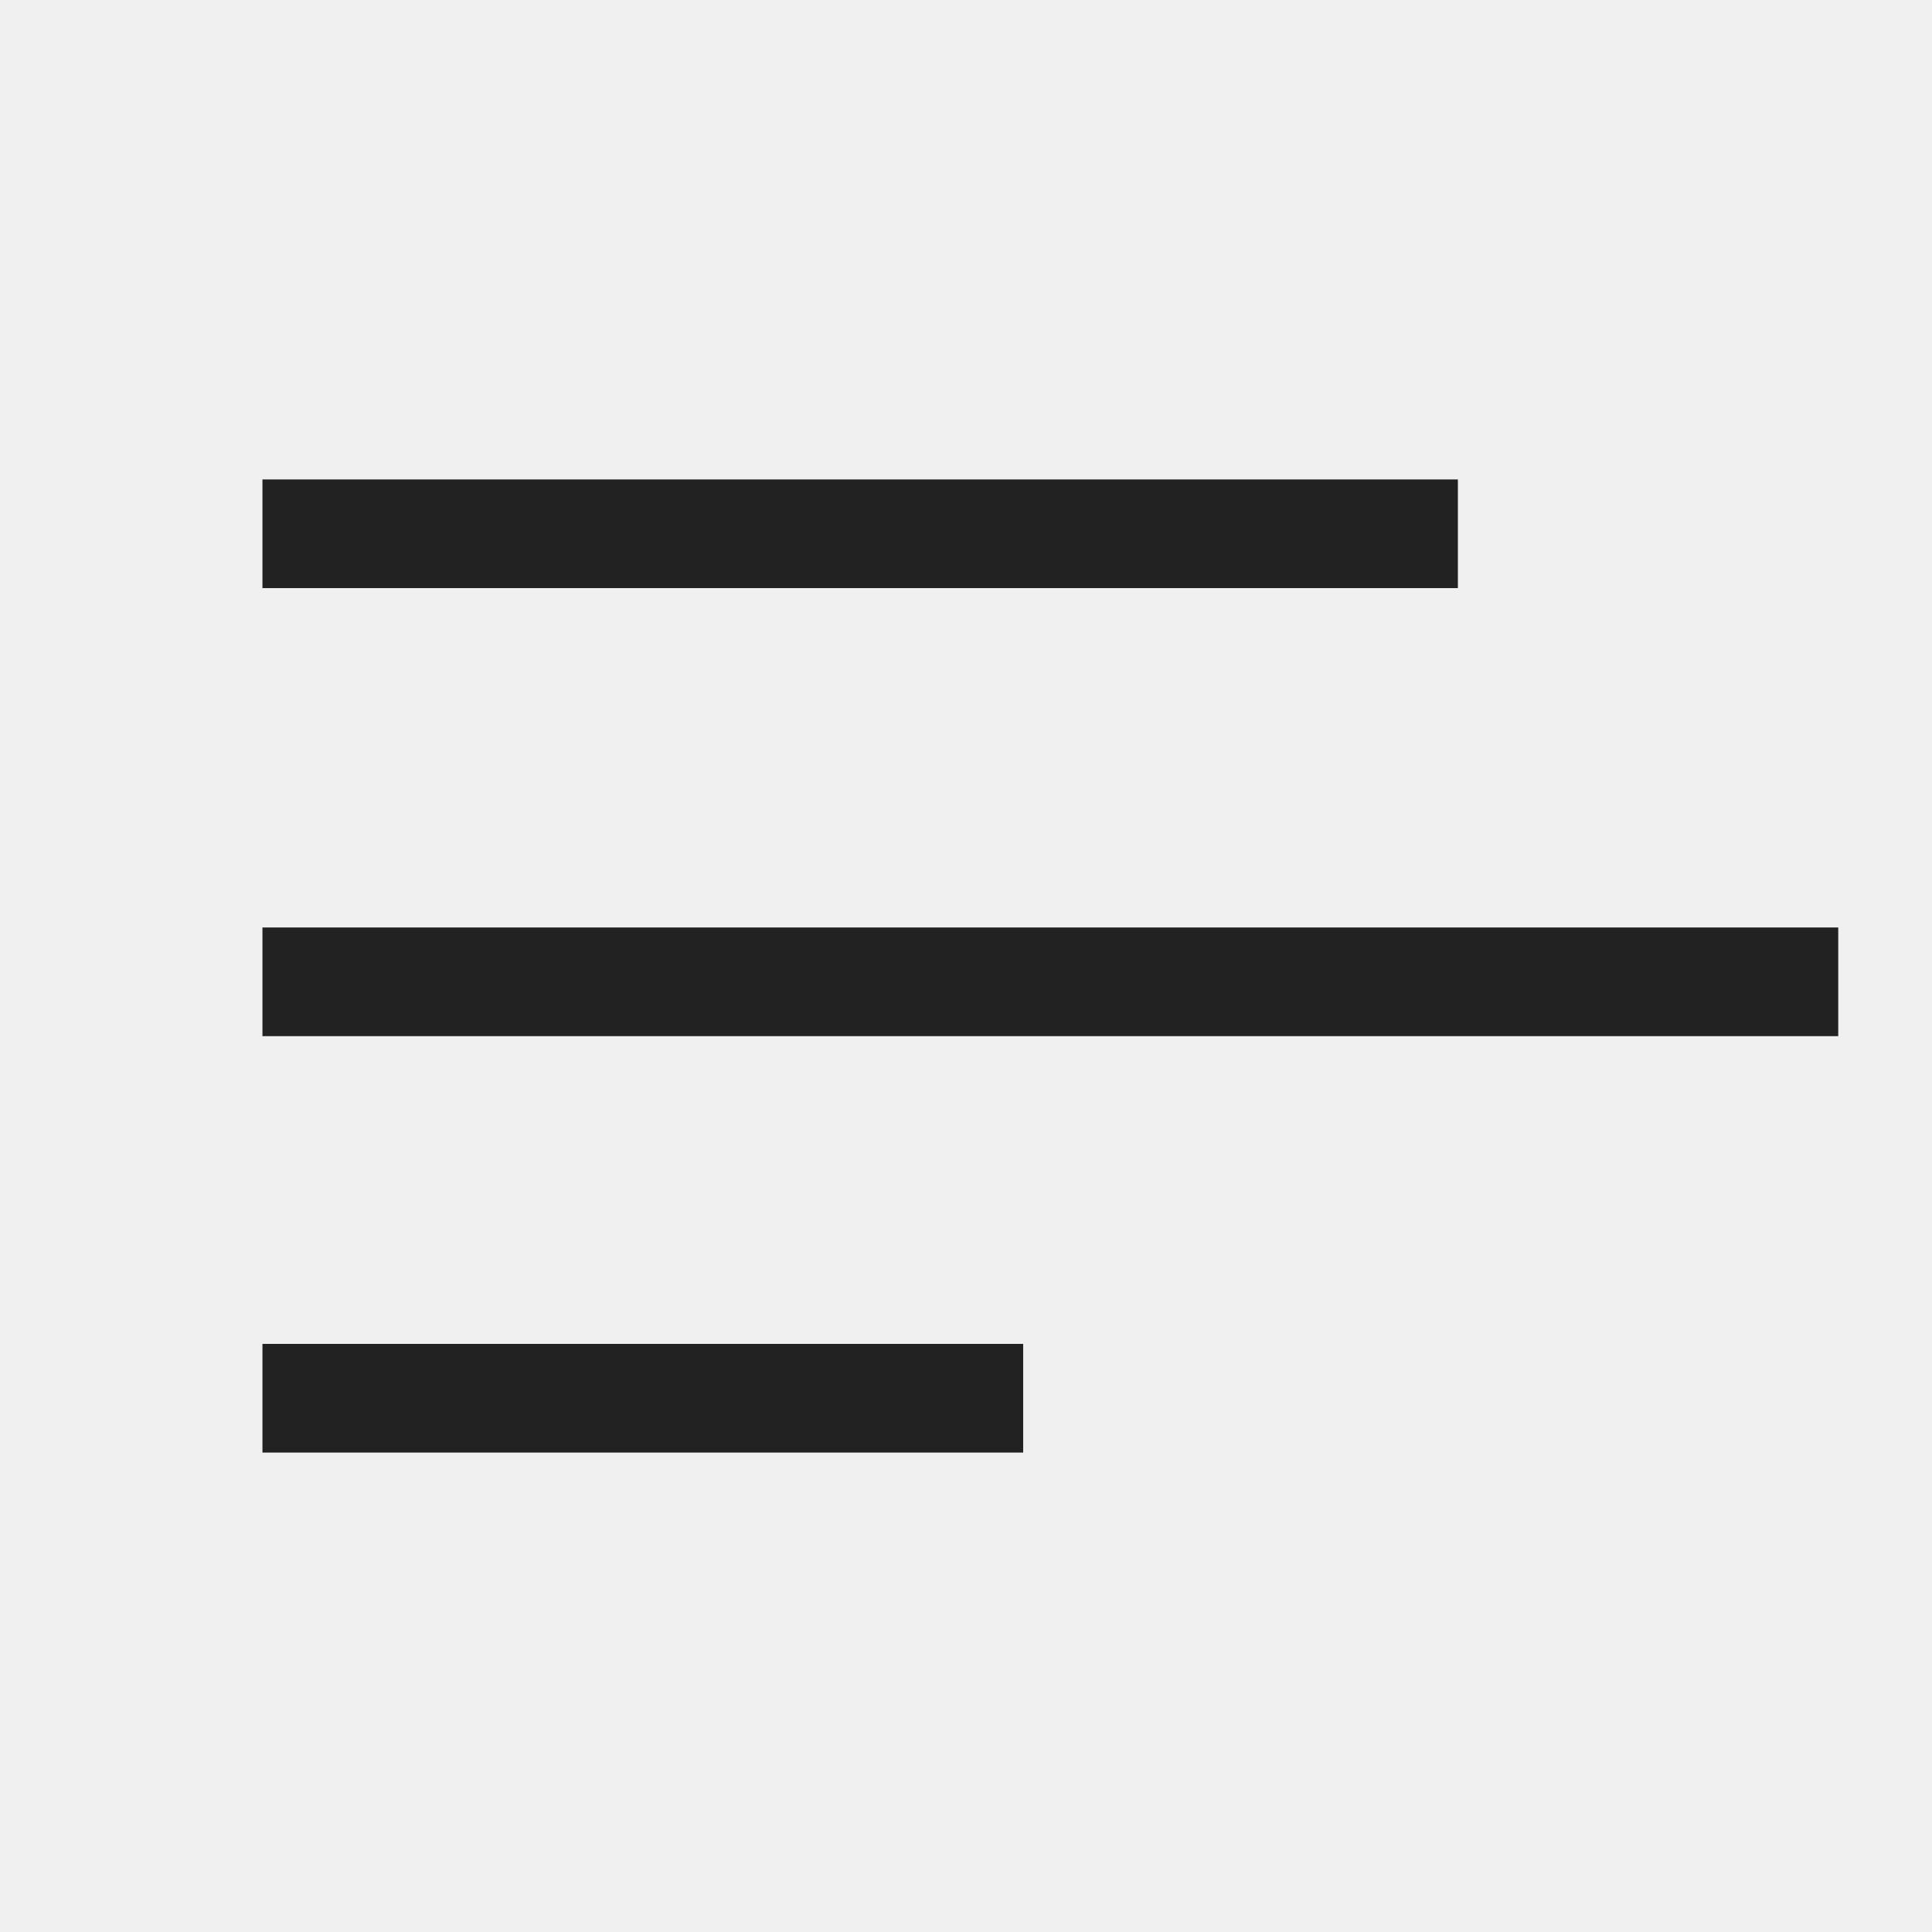
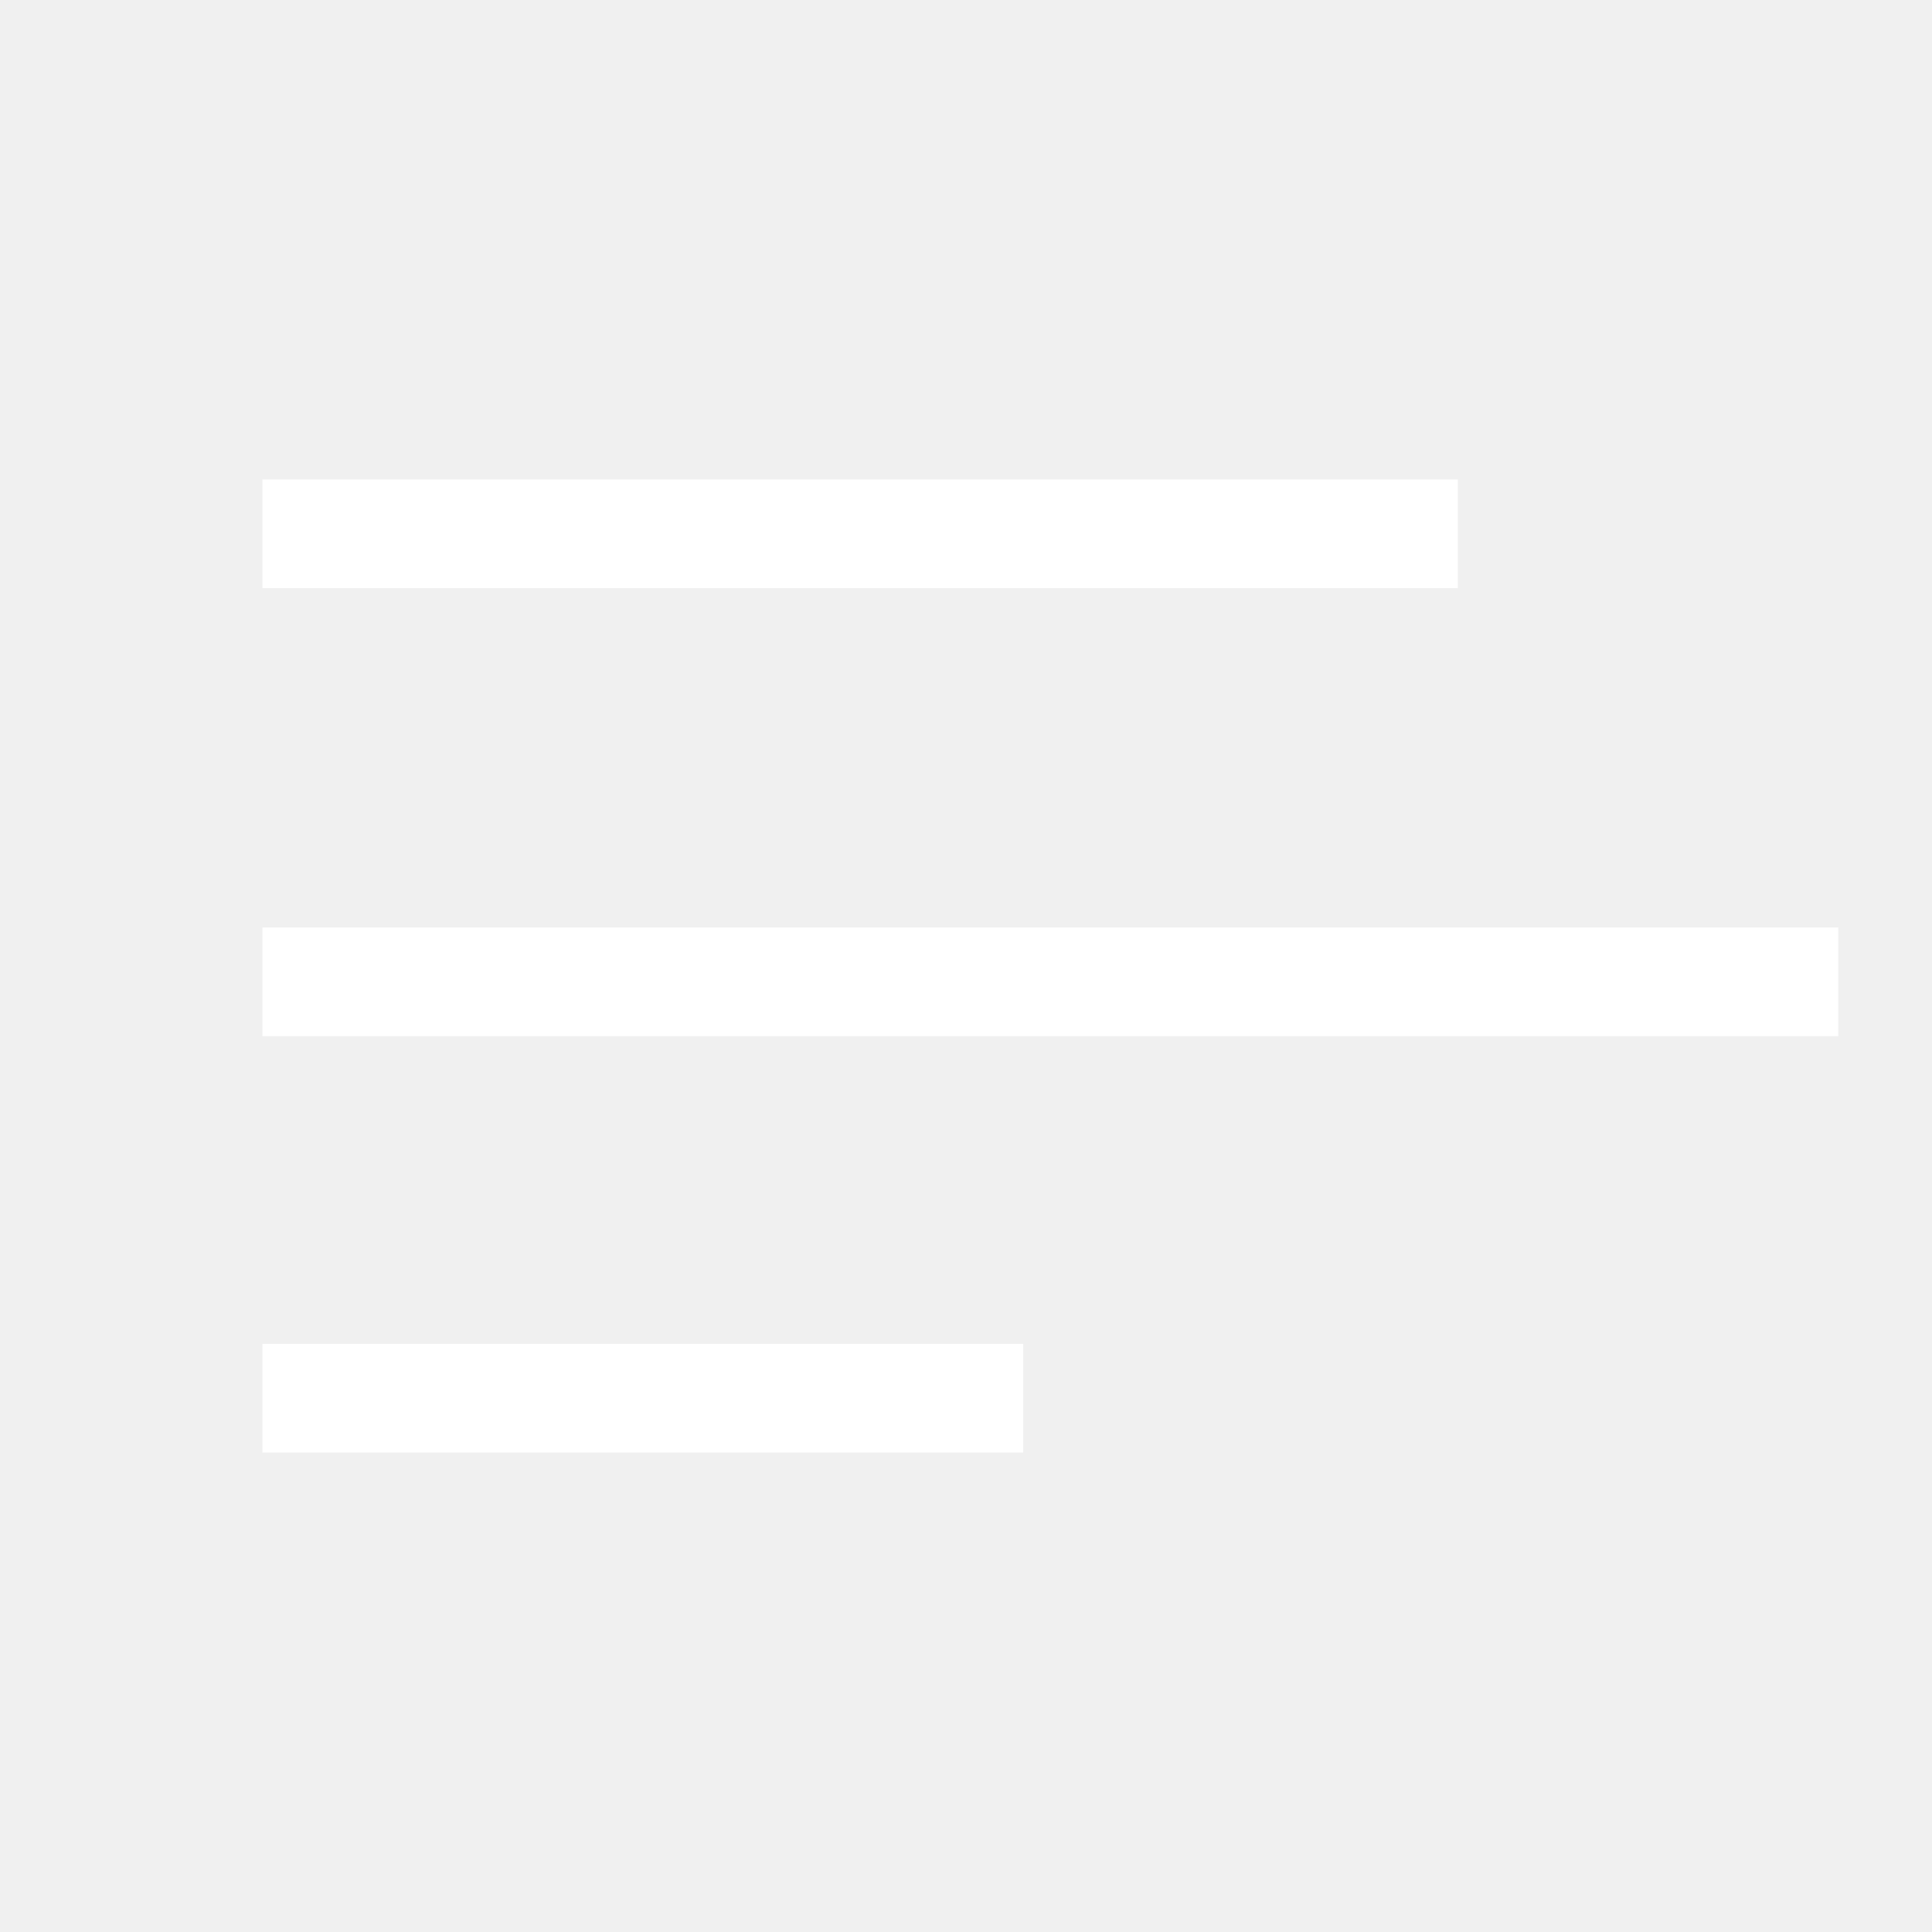
<svg xmlns="http://www.w3.org/2000/svg" id="Layer_1" data-name="Layer 1" viewBox="0 0 32 32">
  <g id="icon_menu" data-name="icon/menu">
-     <path id="Path-7" d="M4.347,16.262h26.1" fill="none" stroke="#222" stroke-width="1.8" />
-     <path id="Path-7-Copy" d="M4.347,8.841h19.8" fill="none" stroke="#222" stroke-width="1.8" />
-     <path id="Path-7-Copy-2" d="M4.347,23.159h12.6" fill="none" stroke="#222" stroke-width="1.8" />
+     <path id="Path-7" d="M4.347,16.262h26.1" fill="none" stroke="#FFF" stroke-width="1.8" />
+     <path id="Path-7-Copy" d="M4.347,8.841h19.8" fill="none" stroke="#FFF" stroke-width="1.8" />
+     <path id="Path-7-Copy-2" d="M4.347,23.159h12.6" fill="none" stroke="#FFF" stroke-width="1.8" />
  </g>
</svg>
